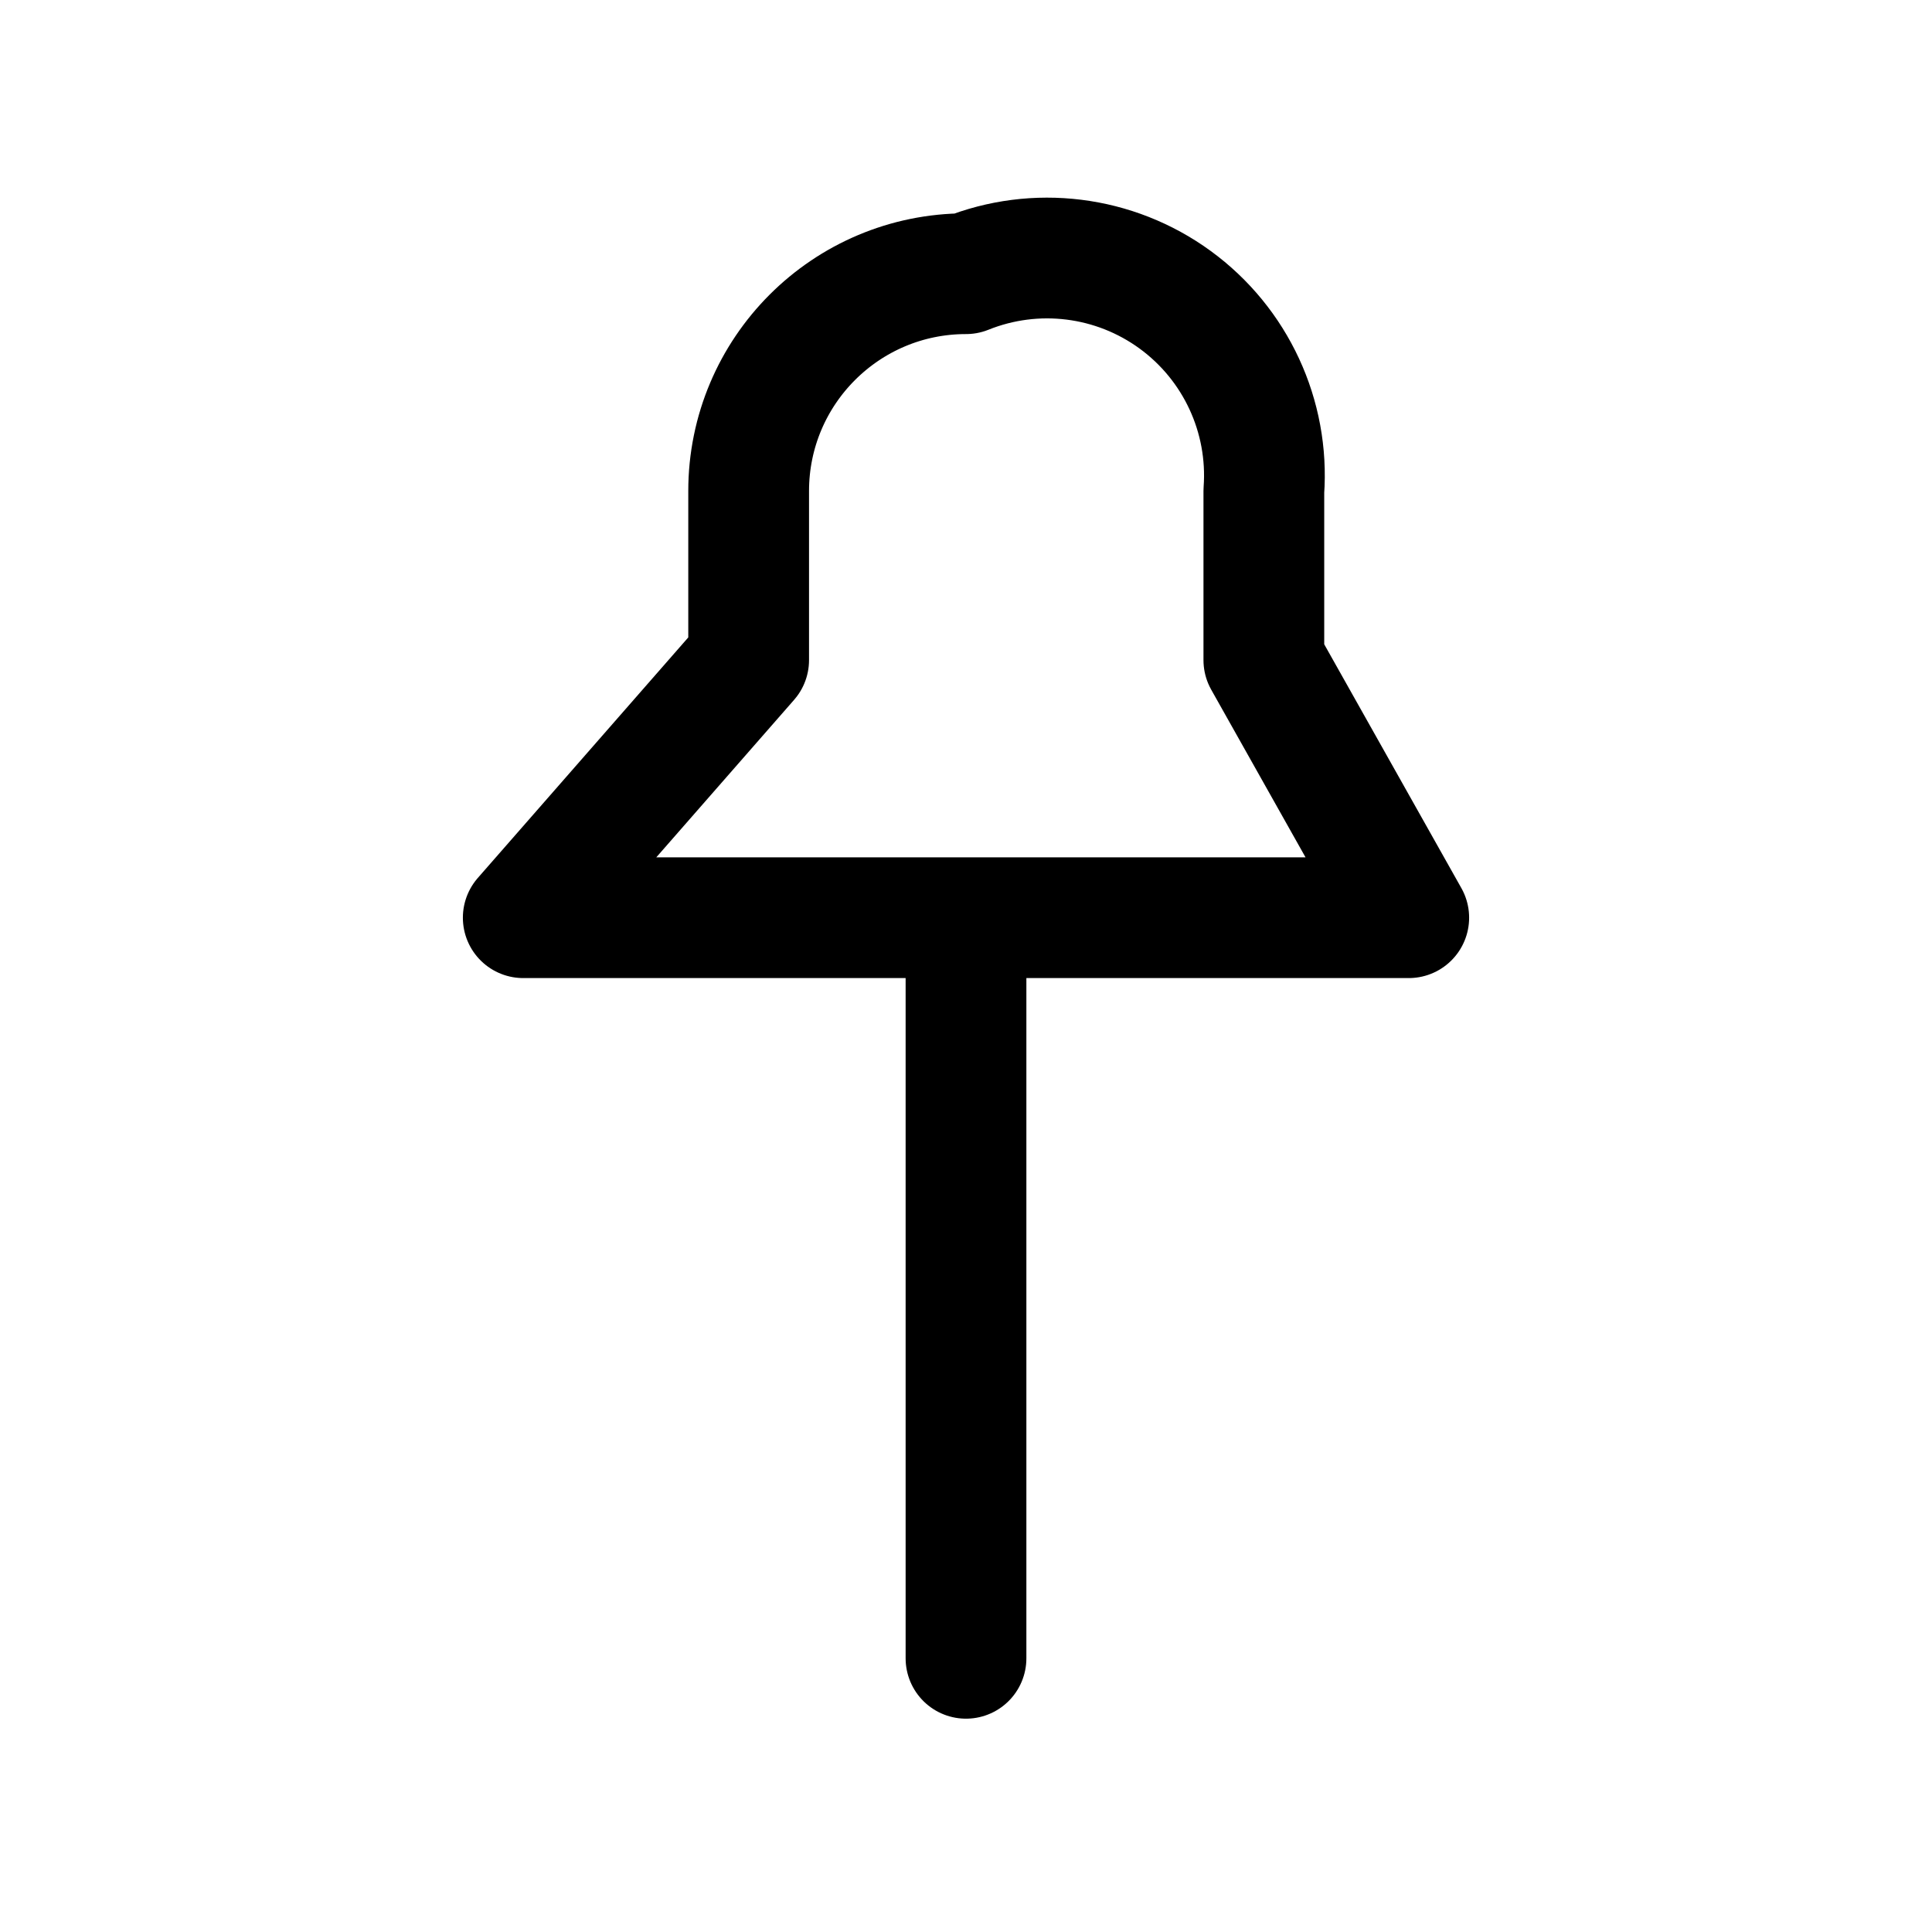
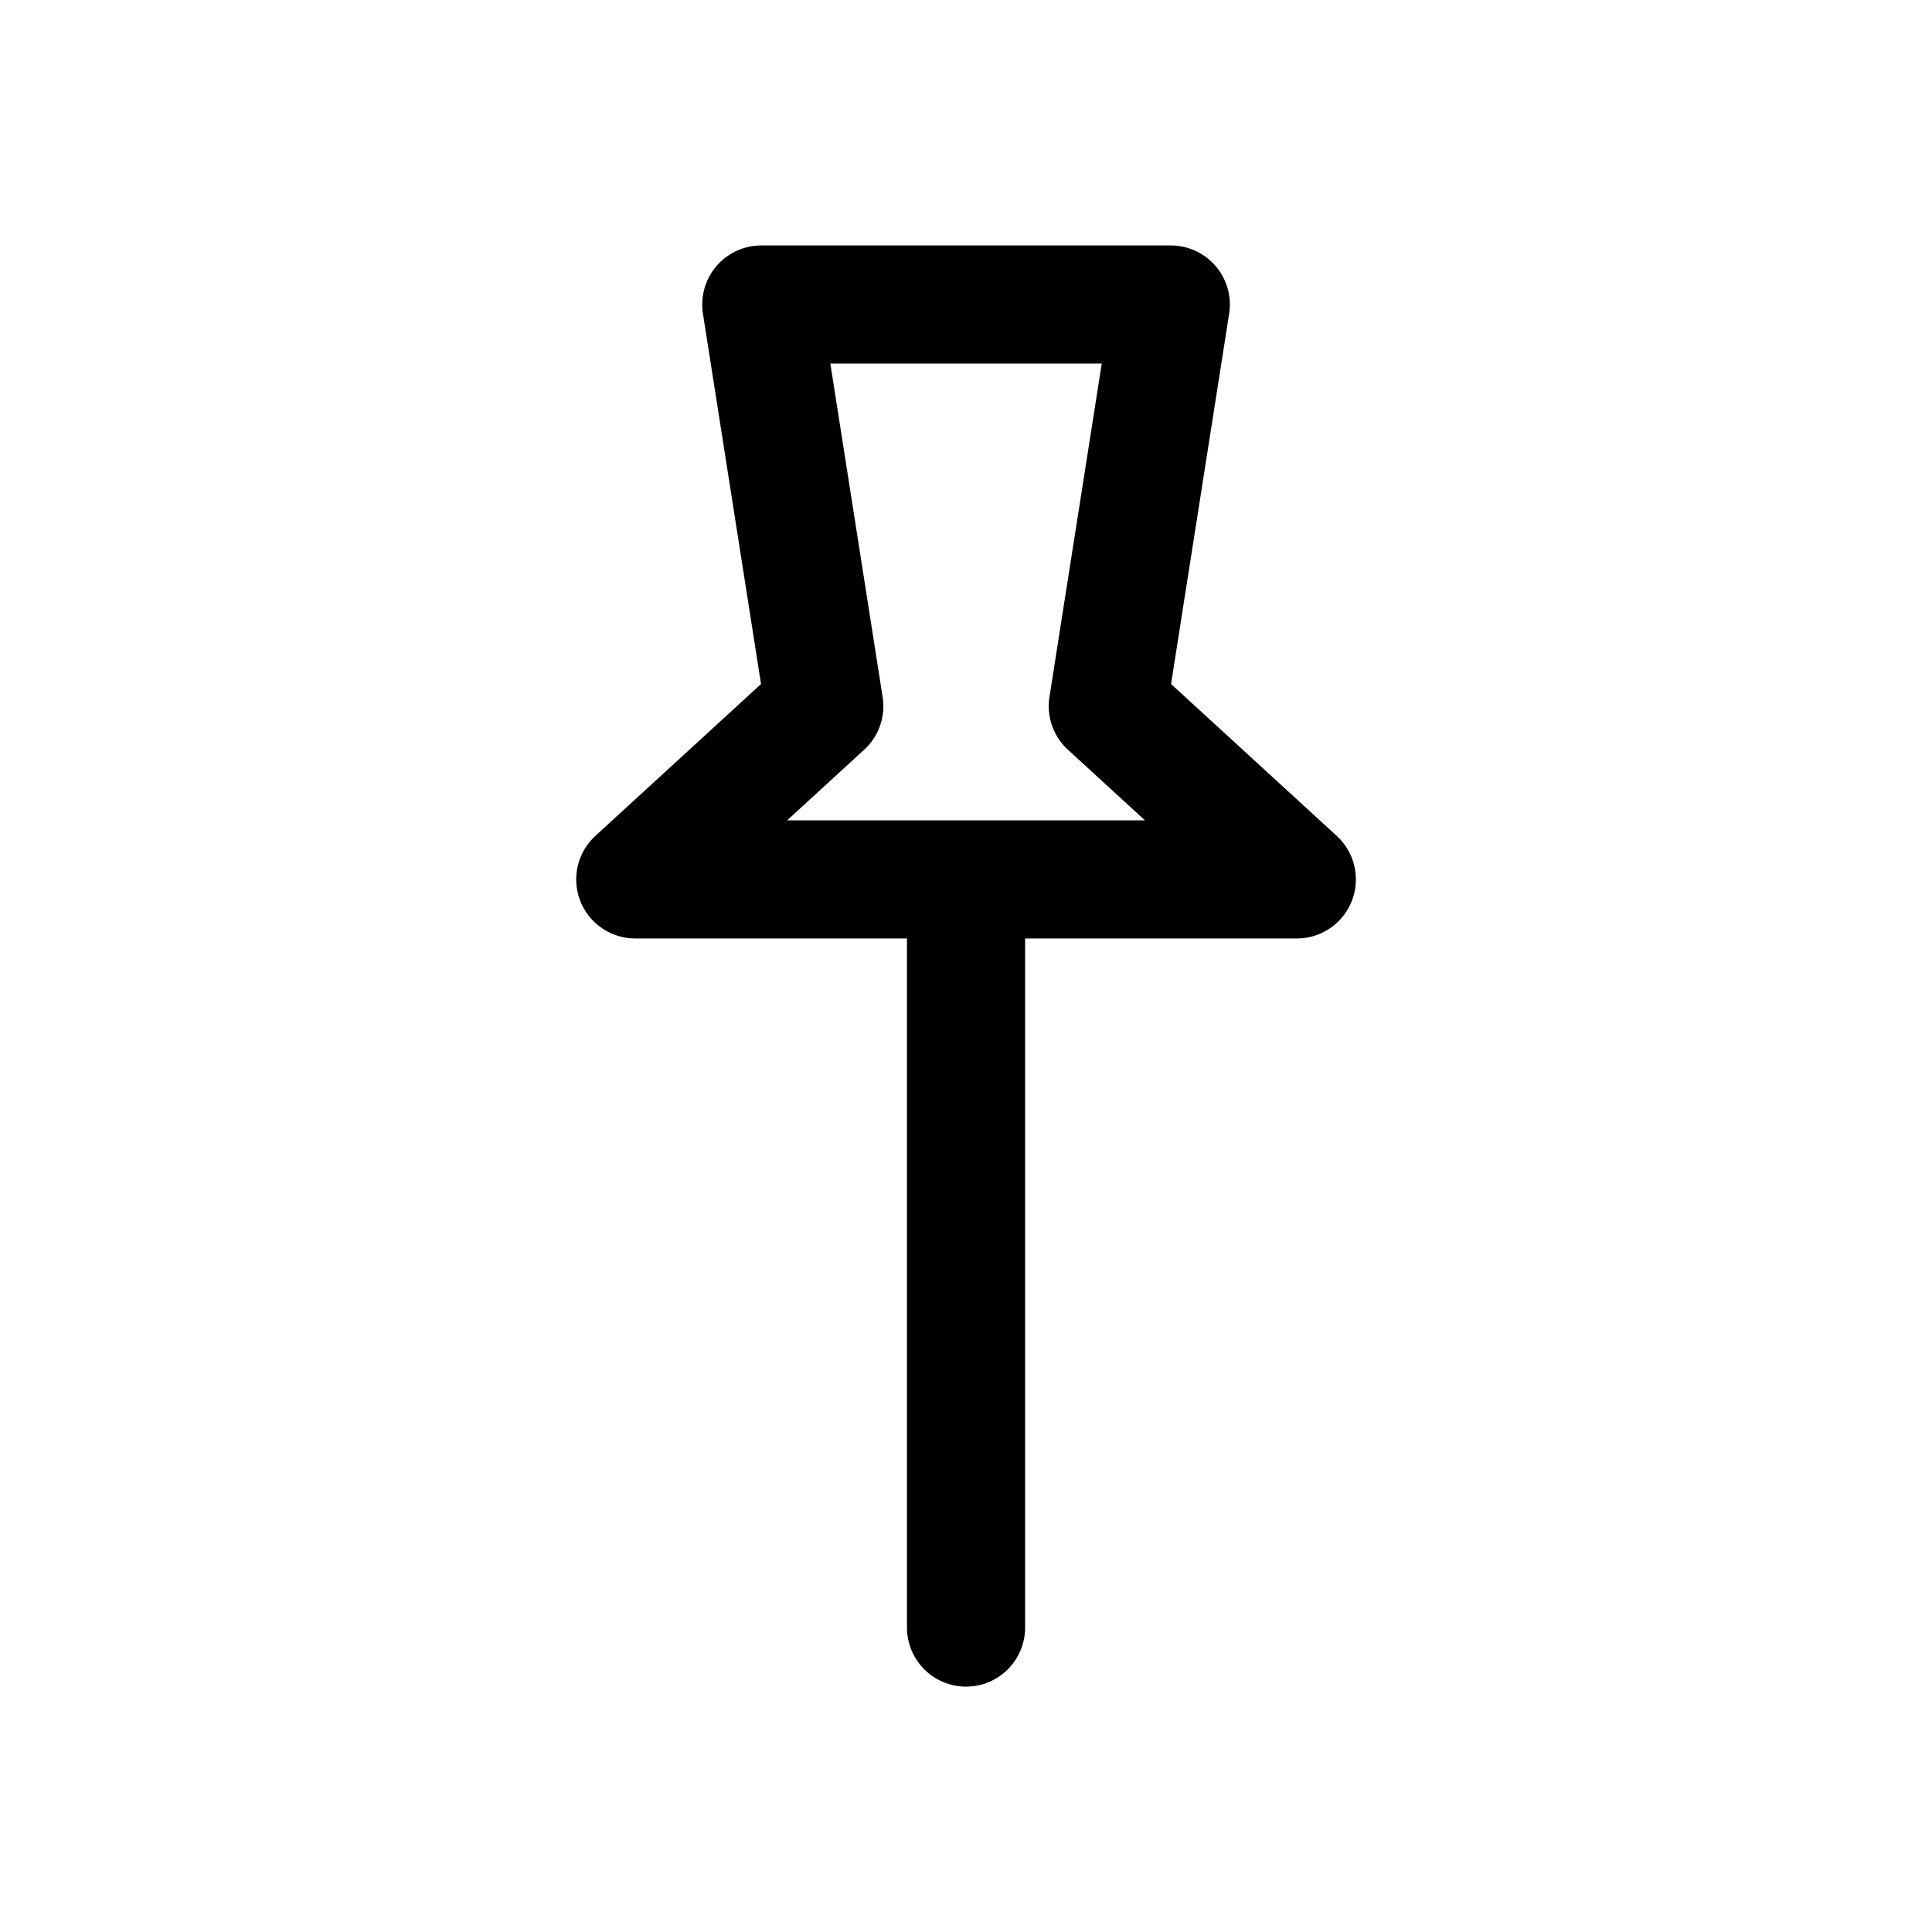
<svg xmlns="http://www.w3.org/2000/svg" viewBox="0 0 24 24" fill="none" stroke="currentColor" stroke-width="1.5" stroke-linecap="round" stroke-linejoin="round" aria-hidden="true">
-   <path d="M12 3.4a2.7 2.7 0 0 0-2.7 2.7v2.1L6.5 11.4h11L15.7 8.2V6.1A2.7 2.7 0 0 0 12 3.4zM12 11.4v9.2" />
+   <path d="M9.4 3.6h5.2l-.8 5.1 2.4 2.2H7.8l2.4-2.2zM12 10.9v9.5M10.2 3.6h3.6" transform="translate(0.2609 0.2609) scale(0.9783)" />
</svg>
